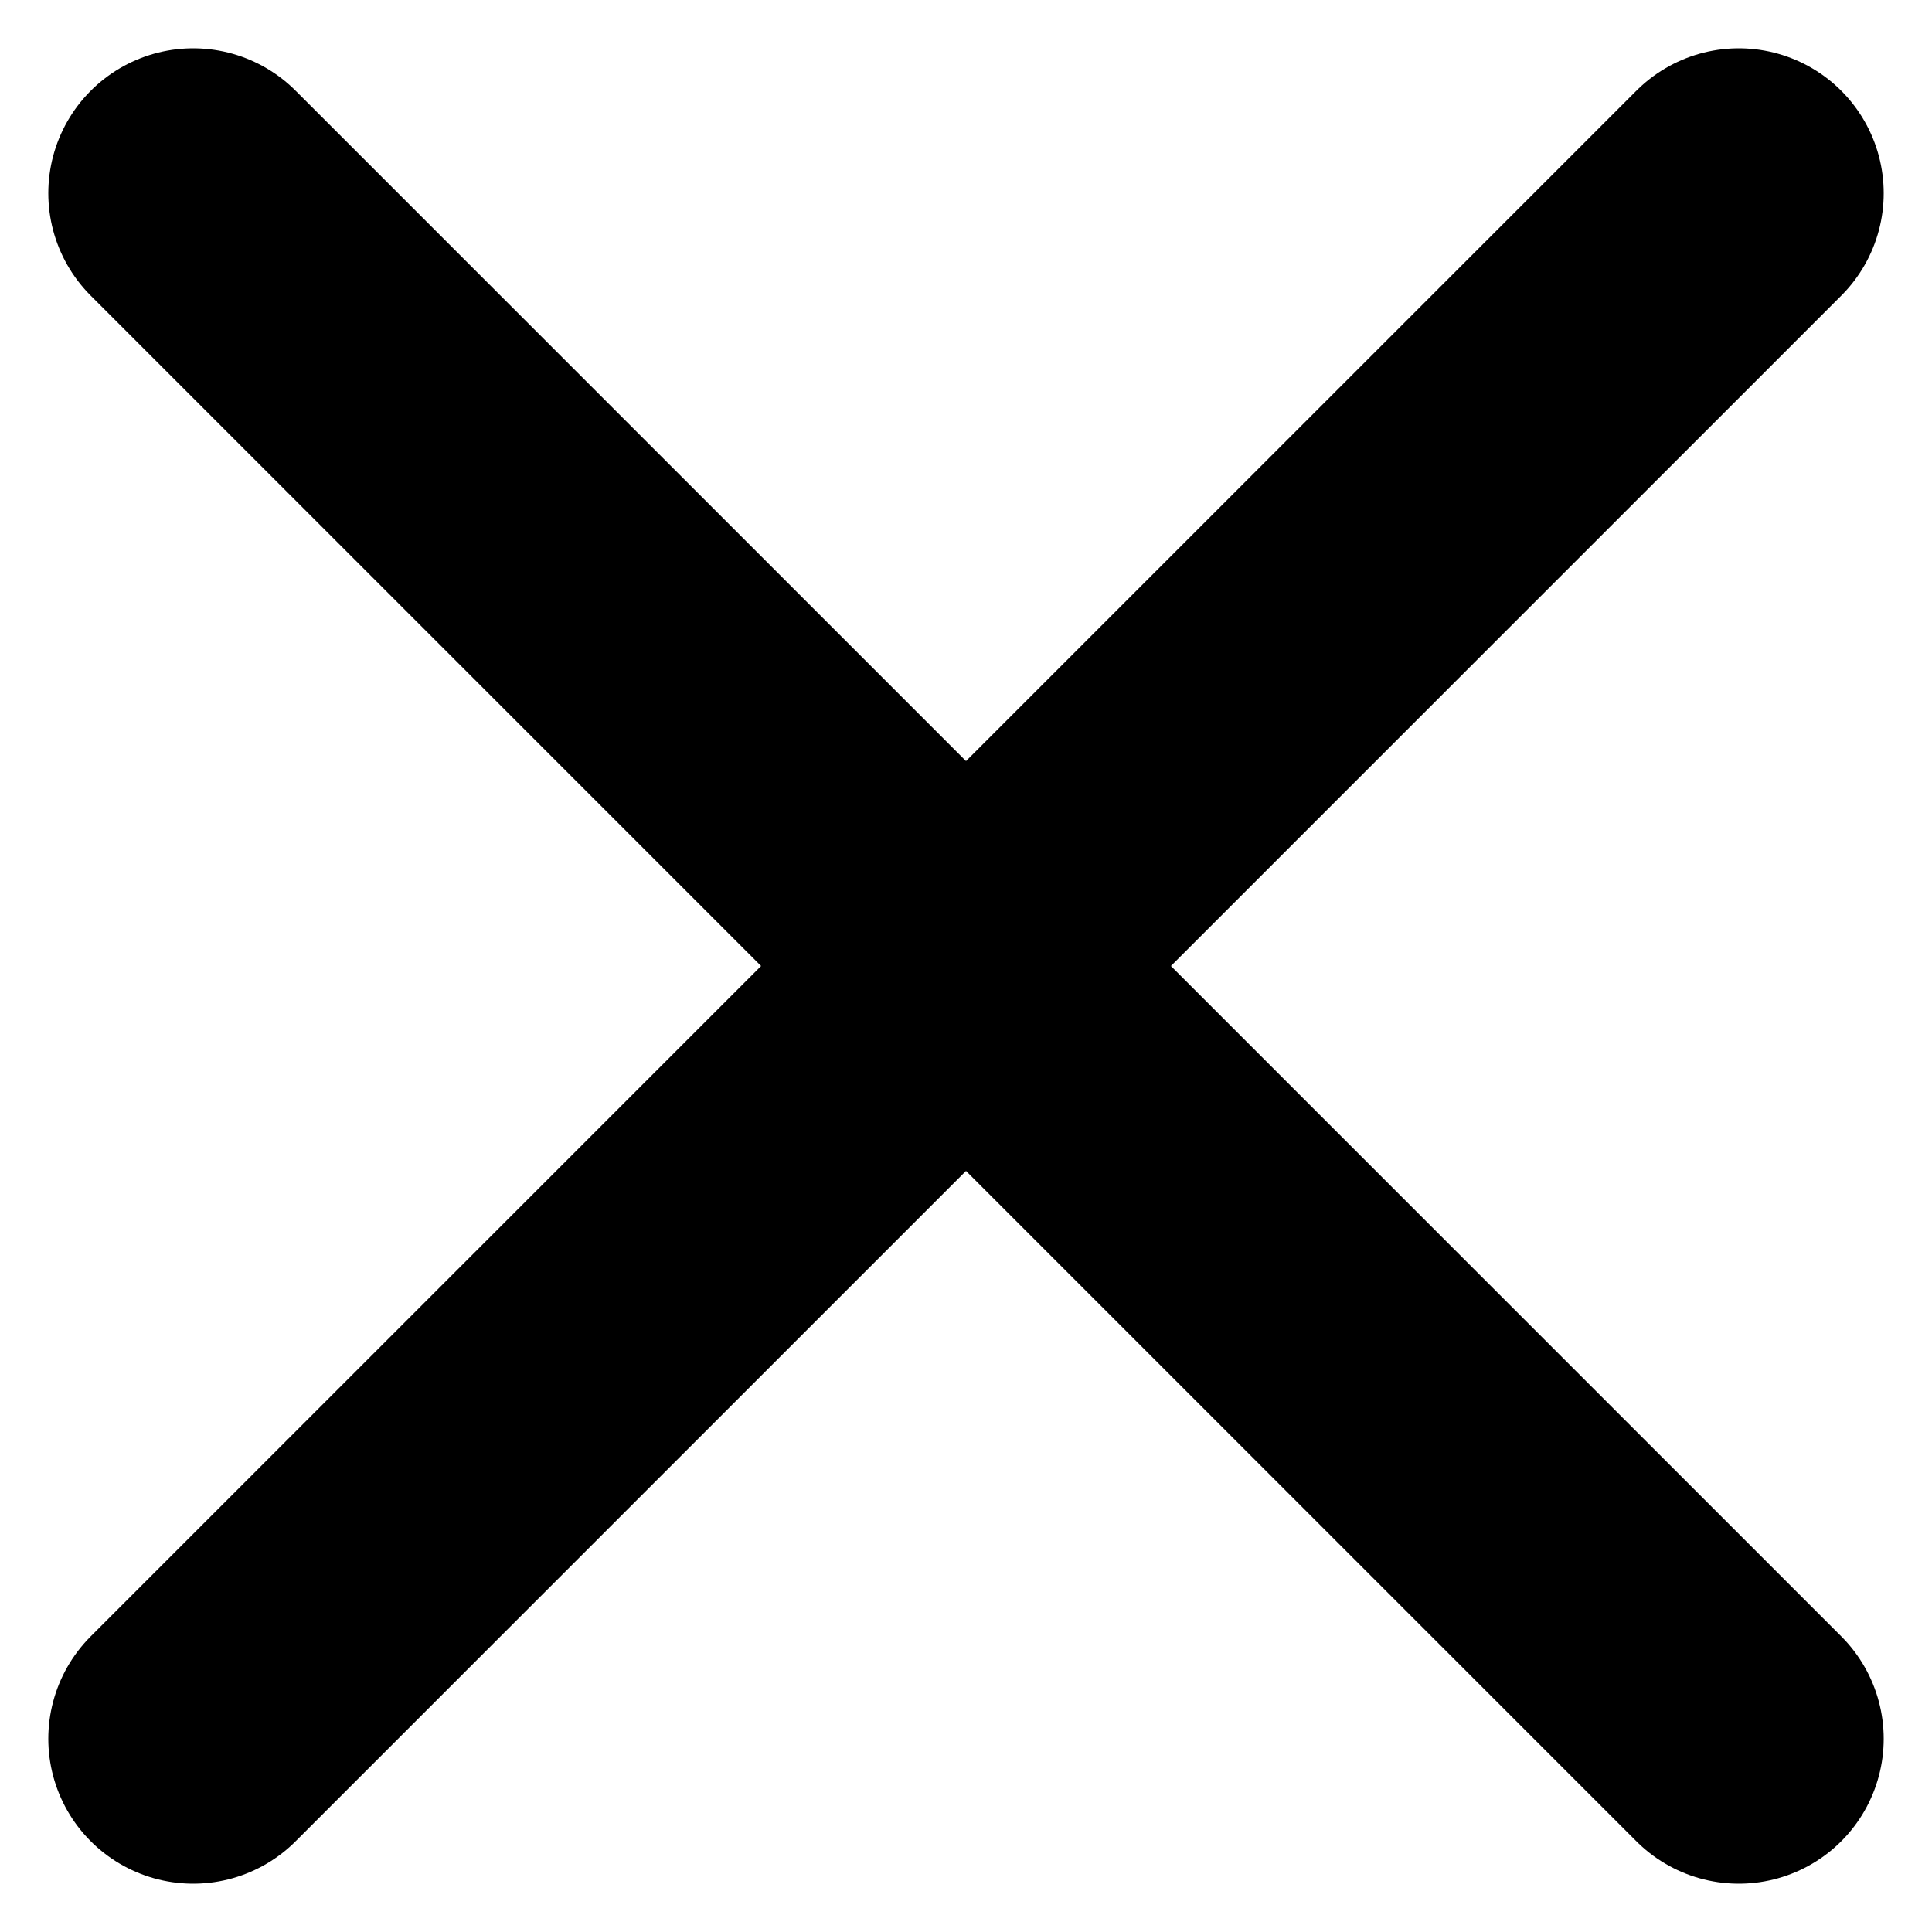
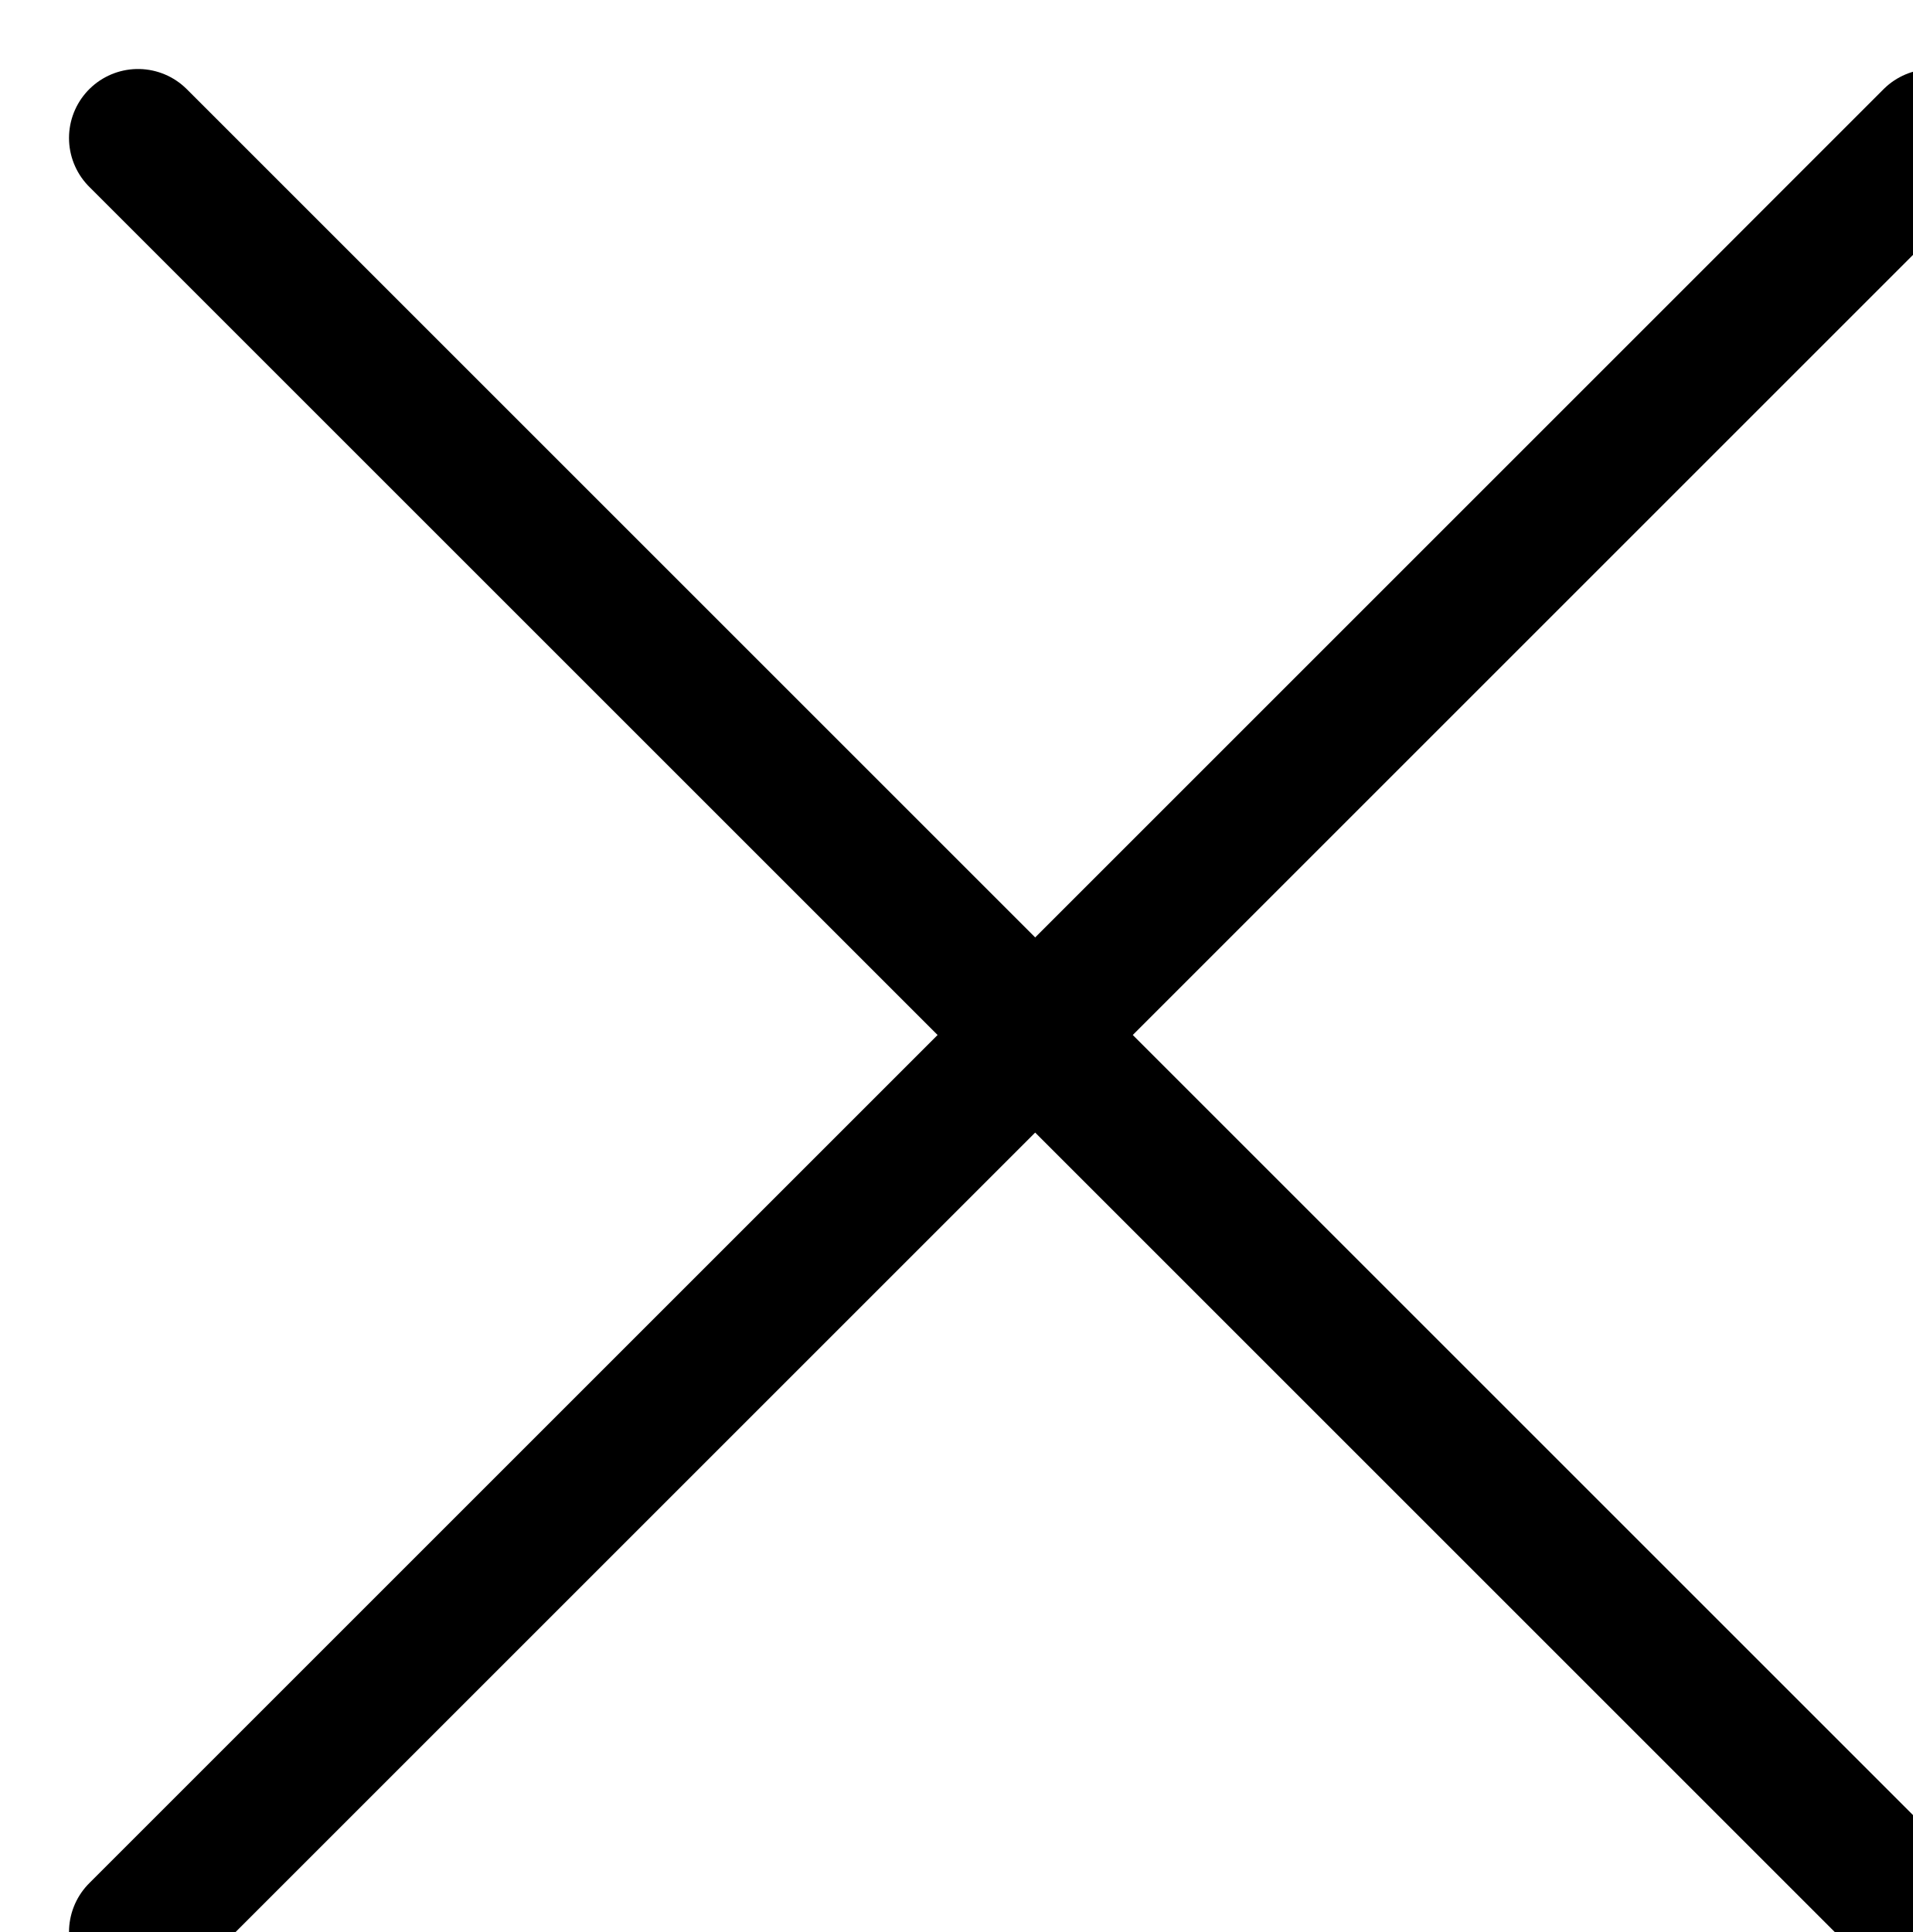
- <svg xmlns="http://www.w3.org/2000/svg" width="20" height="20" viewBox="0 0 20 20" fill="none" id="icon-cross">
-   <path d="M2 2L18 18" stroke="currentColor" stroke-width="3" stroke-linecap="round" />
-   <path d="M18 2L2 18" stroke="currentColor" stroke-width="3" stroke-linecap="round" />
+ <svg xmlns="http://www.w3.org/2000/svg" fill="none" id="icon-cross">
+   <path d="M1 1L14 14" stroke="currentColor" stroke-linecap="round" />
+   <path d="M14 1L1 14" stroke="currentColor" stroke-linecap="round" />
</svg>
